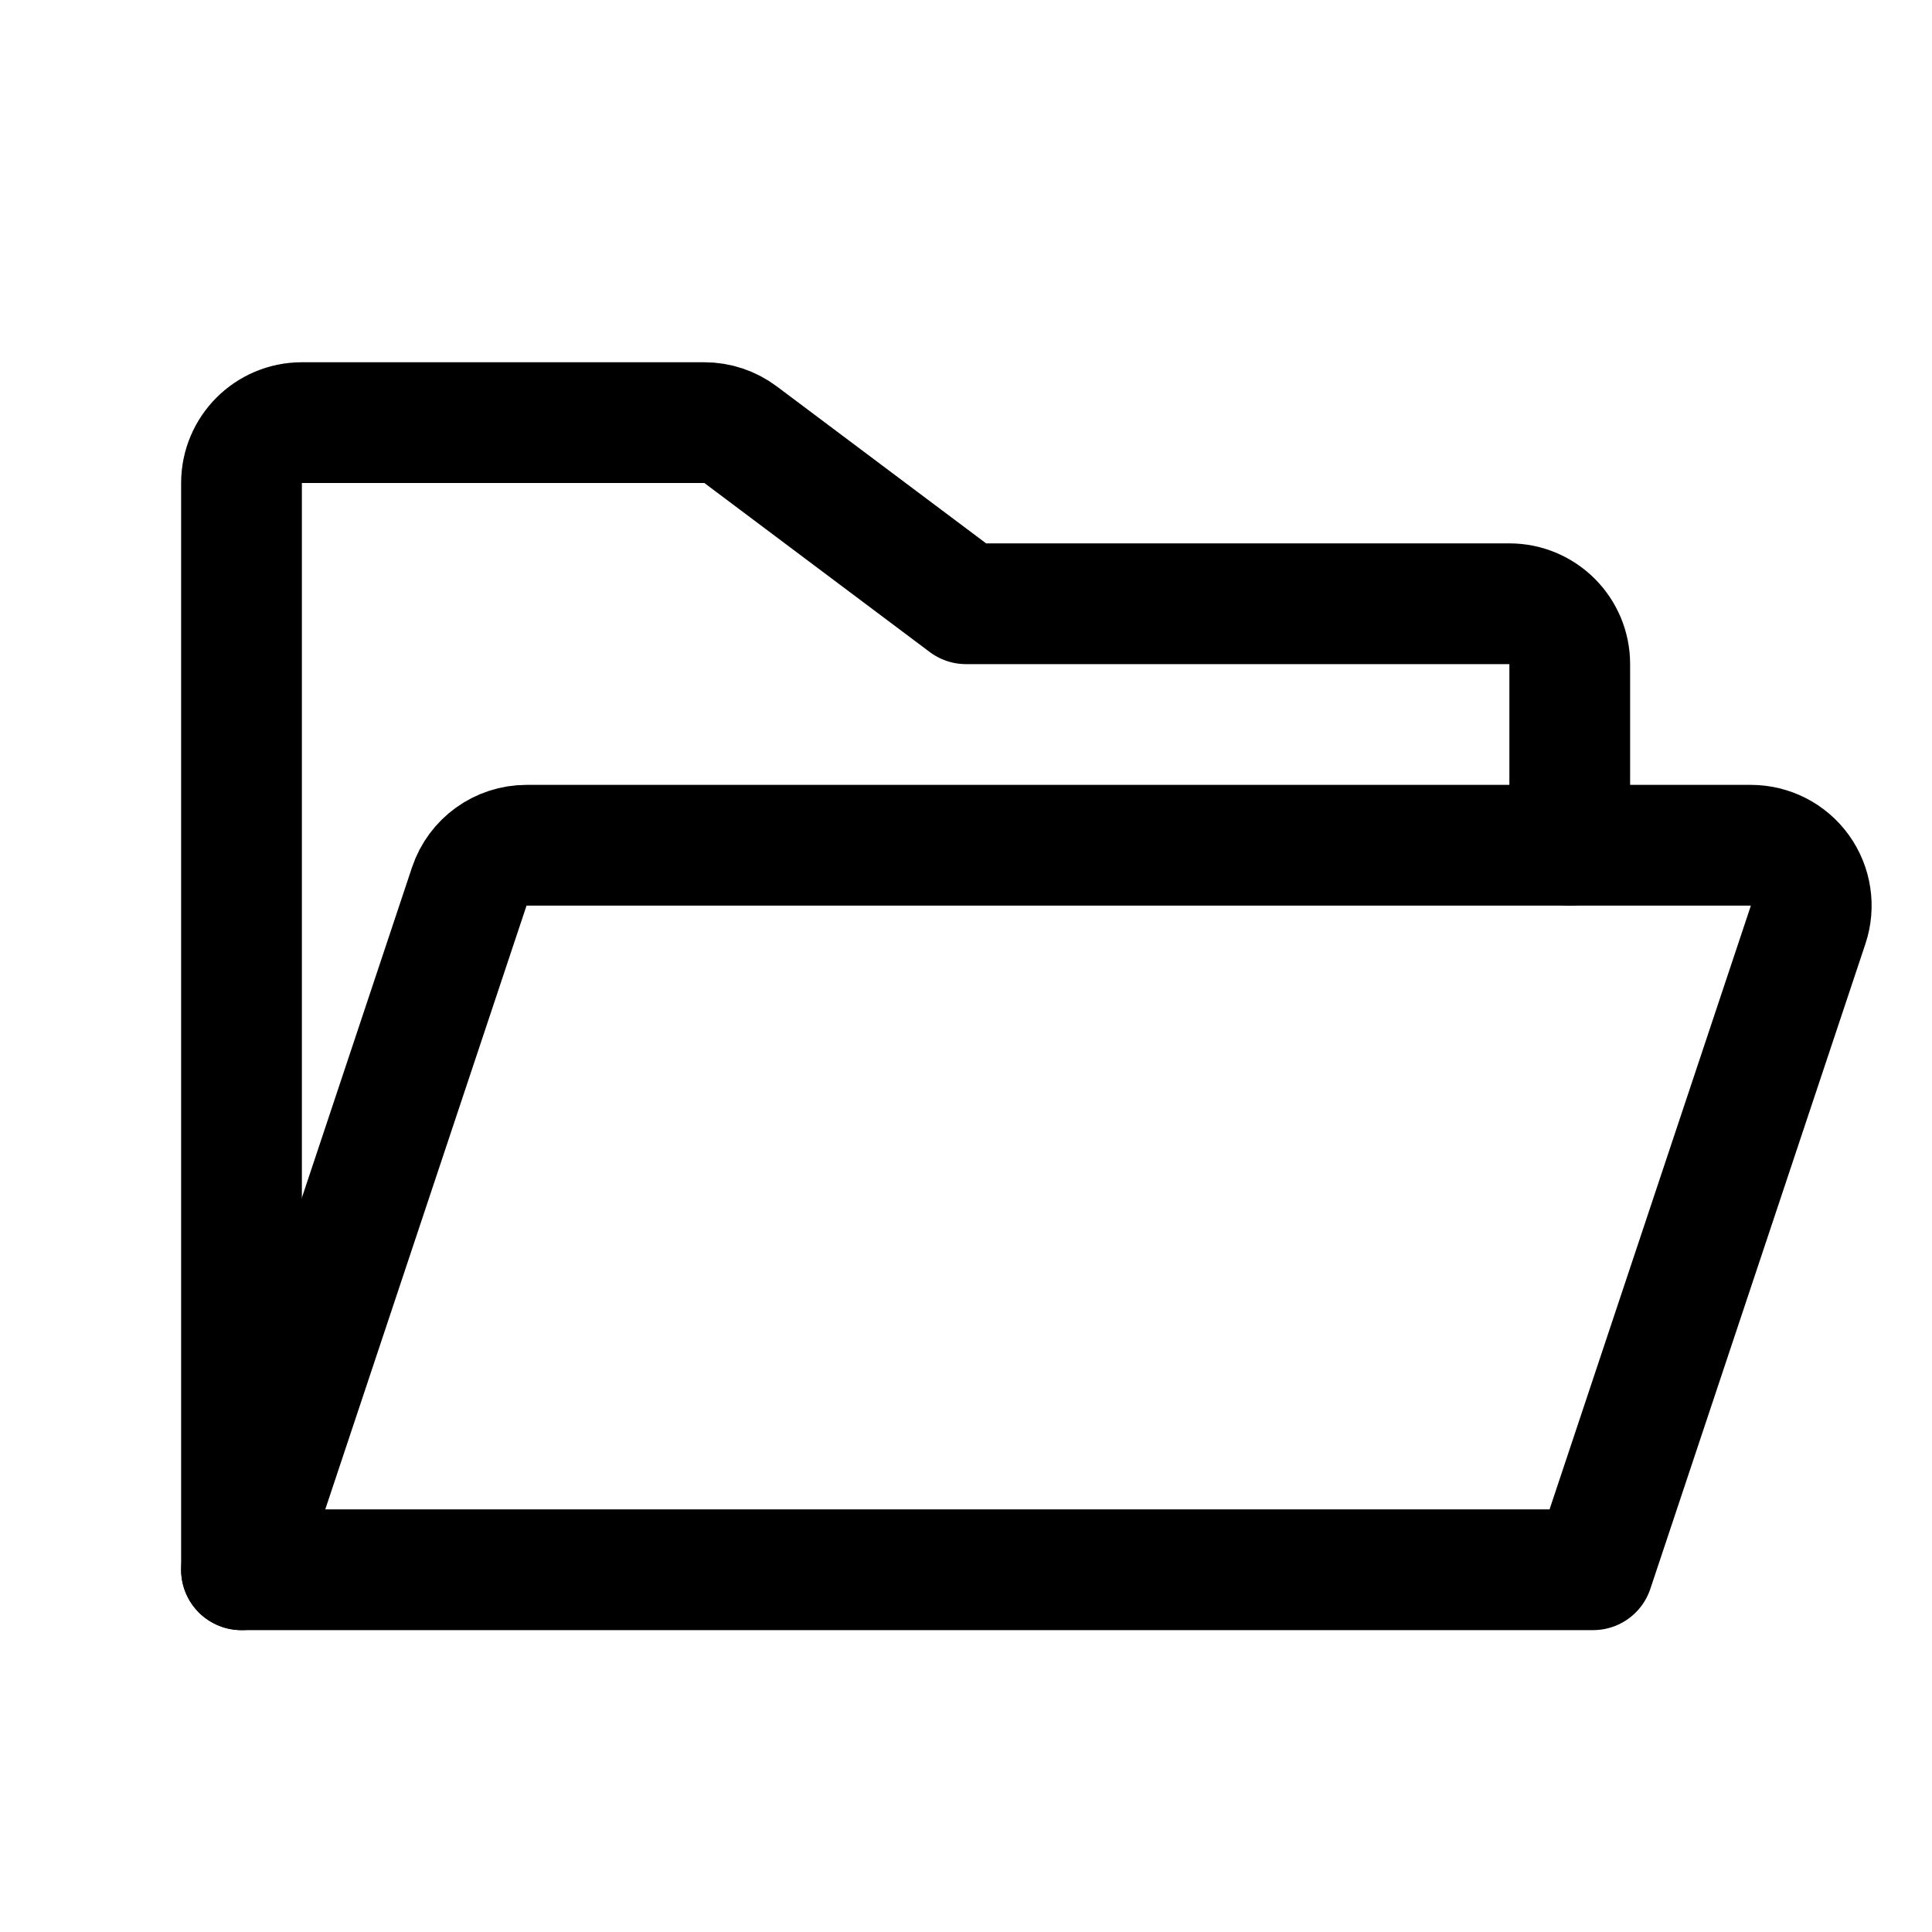
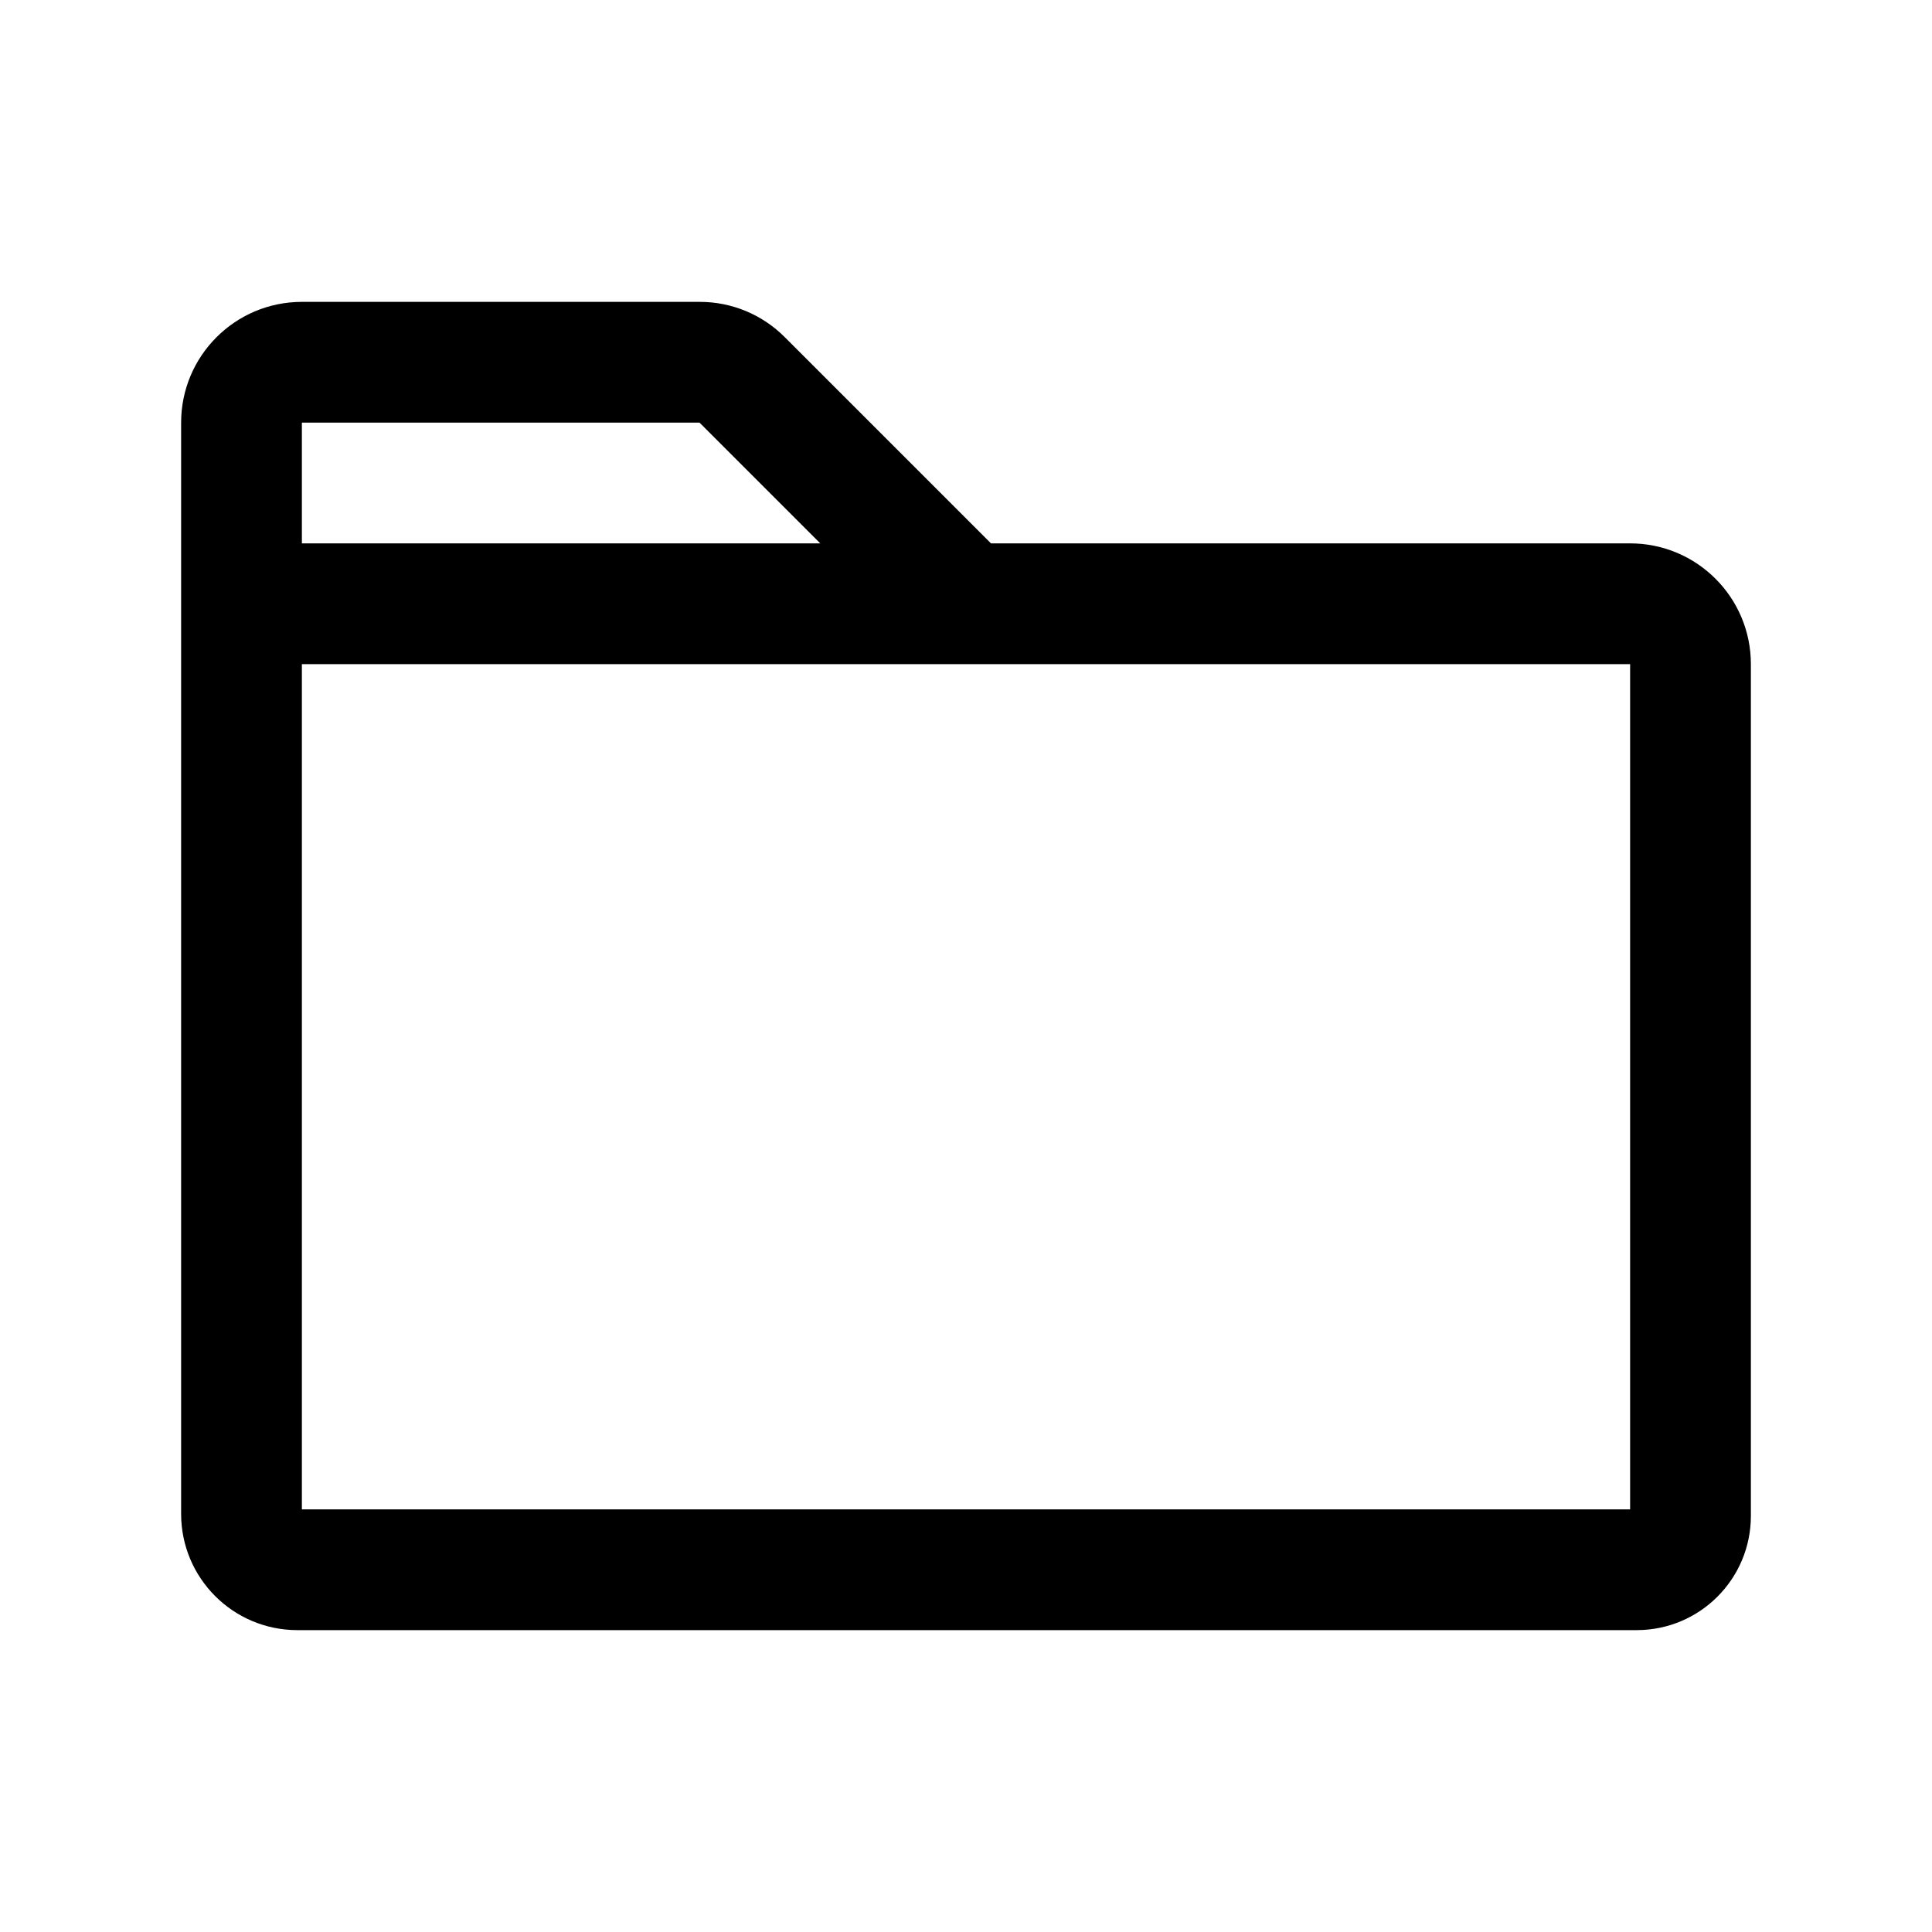
- <svg xmlns="http://www.w3.org/2000/svg" viewBox="0 0 256 256">
-   <rect width="256" height="256" fill="none" />
-   <path d="M32,208V64a8,8,0,0,1,8-8H93.33a8,8,0,0,1,4.8,1.6L128,80h72a8,8,0,0,1,8,8v24" fill="none" stroke="currentColor" stroke-linecap="round" stroke-linejoin="round" stroke-width="16" />
-   <path d="M32,208l30.18-90.53A8,8,0,0,1,69.77,112H232a8,8,0,0,1,7.59,10.53L211.09,208Z" fill="none" stroke="currentColor" stroke-linecap="round" stroke-linejoin="round" stroke-width="16" />
+ <svg xmlns="http://www.w3.org/2000/svg" width="32" height="32" fill="currentColor" viewBox="0 0 256 256">
+   <path d="M216,72H131.31L104,44.69A15.86,15.86,0,0,0,92.69,40H40A16,16,0,0,0,24,56V200.62A15.4,15.4,0,0,0,39.38,216H216.89A15.13,15.13,0,0,0,232,200.89V88A16,16,0,0,0,216,72ZM40,56H92.69l16,16H40ZM216,200H40V88H216Z" />
</svg>
